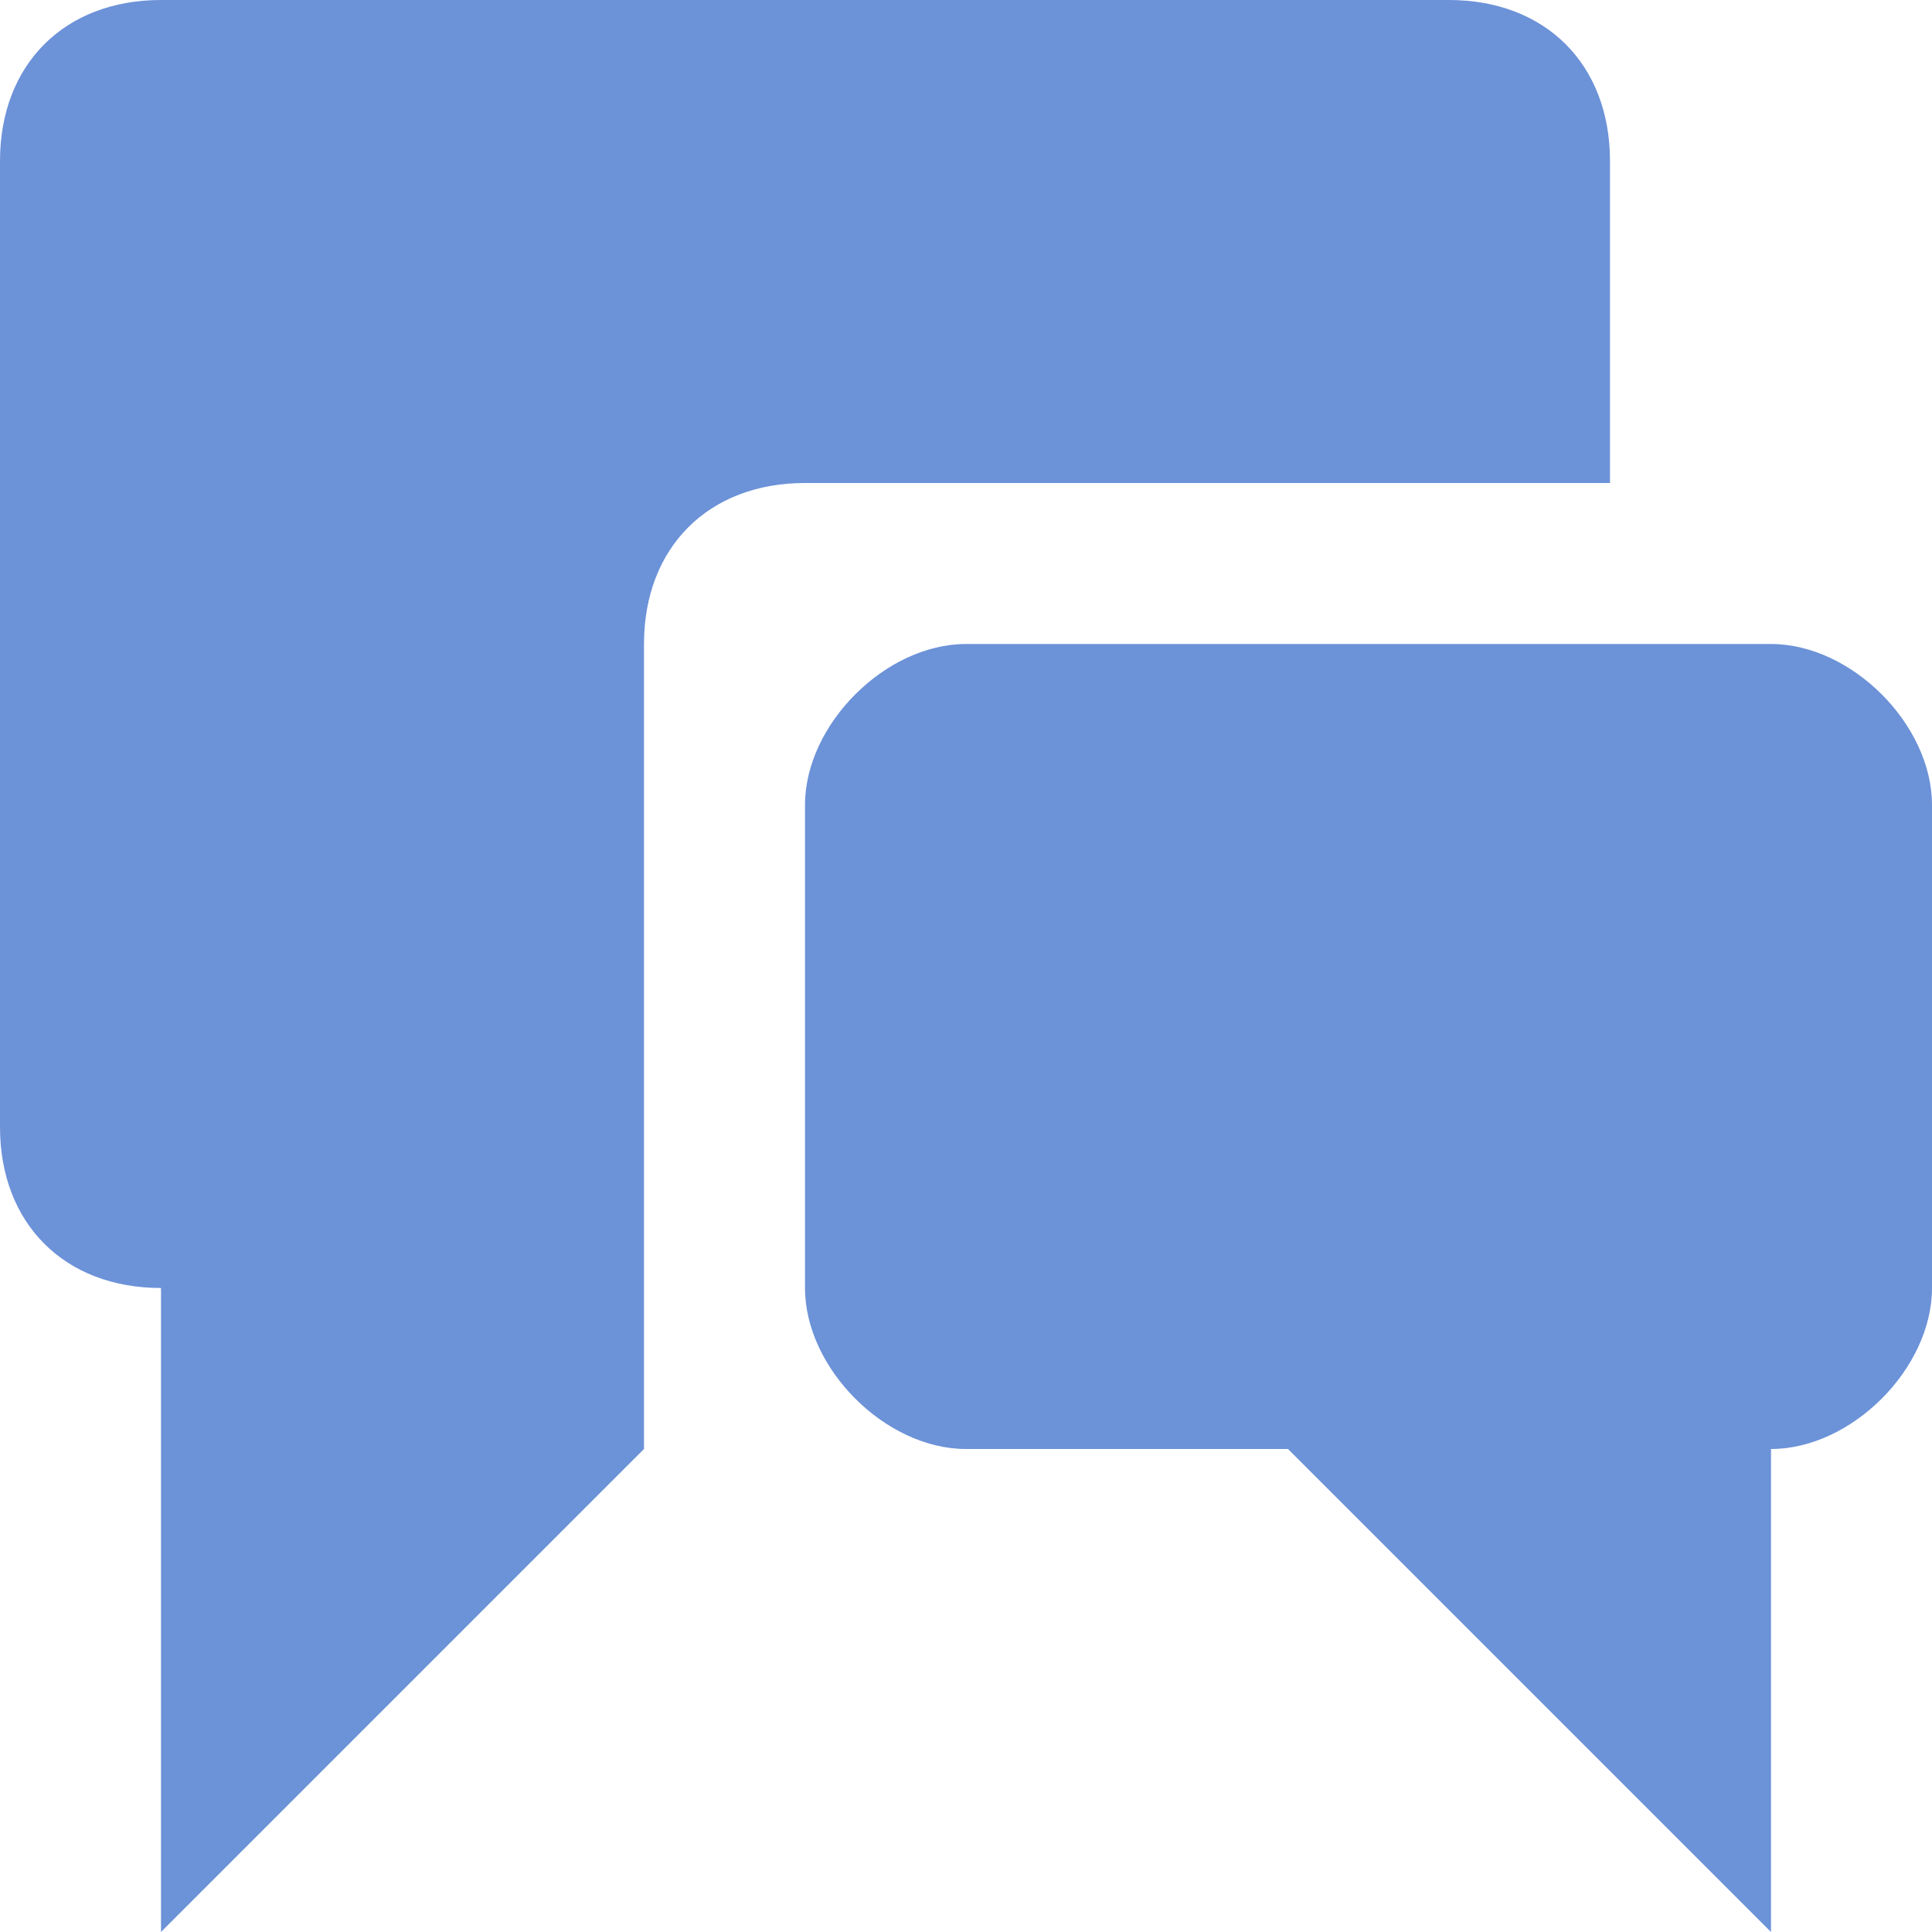
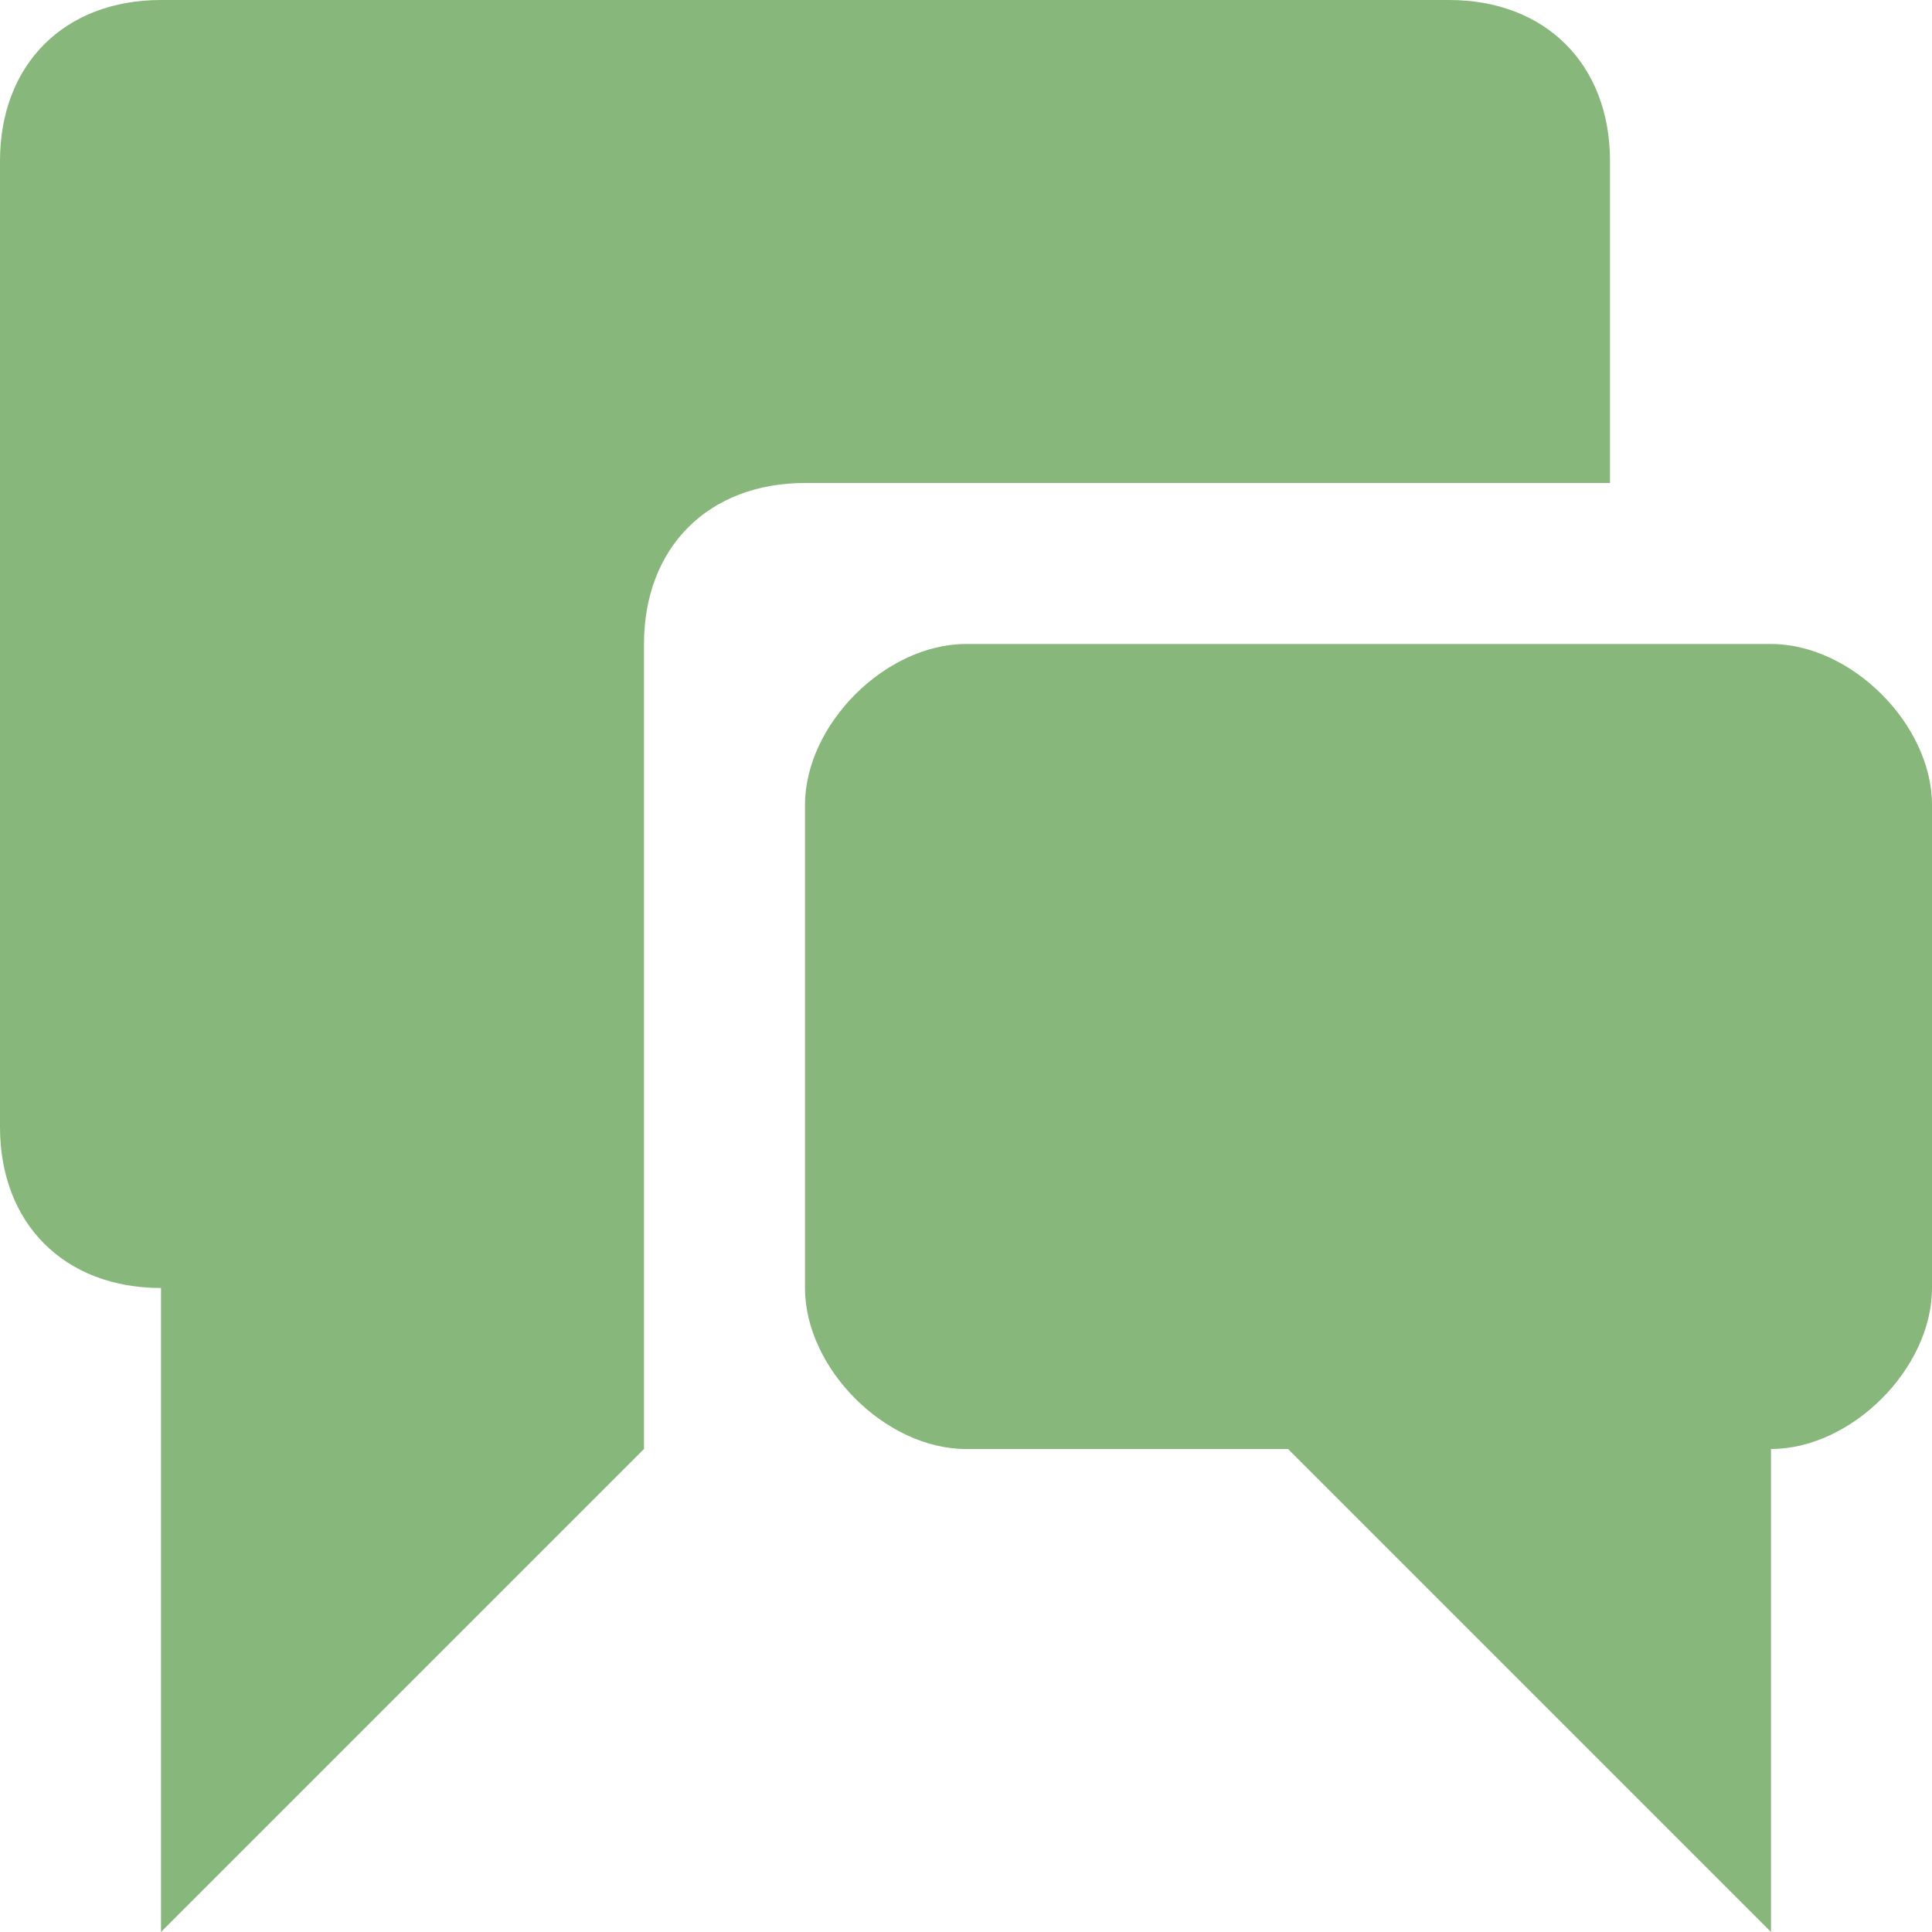
<svg xmlns="http://www.w3.org/2000/svg" width="12" height="12" viewBox="0 0 12 12" preserveAspectRatio="xMinYMid meet" overflow="visible">
-   <path d="M1 12v-4c-.6 0-1-.4-1-1v-6c0-.6.4-1 1-1h8c.6 0 1 .4 1 1v2h-5c-.6 0-1 .4-1 1v5l-3 3zm10-8h-5c-.5 0-1 .5-1 1v3c0 .5.5 1 1 1h2l3 3v-3c.5 0 1-.5 1-1v-3c0-.5-.5-1-1-1z" fill="#6c92d8" />
+   <path d="M1 12v-4c-.6 0-1-.4-1-1v-6c0-.6.4-1 1-1h8c.6 0 1 .4 1 1v2h-5c-.6 0-1 .4-1 1v5l-3 3zm10-8h-5c-.5 0-1 .5-1 1v3c0 .5.5 1 1 1h2l3 3v-3c.5 0 1-.5 1-1v-3c0-.5-.5-1-1-1z" fill="#88b77b" />
</svg>
